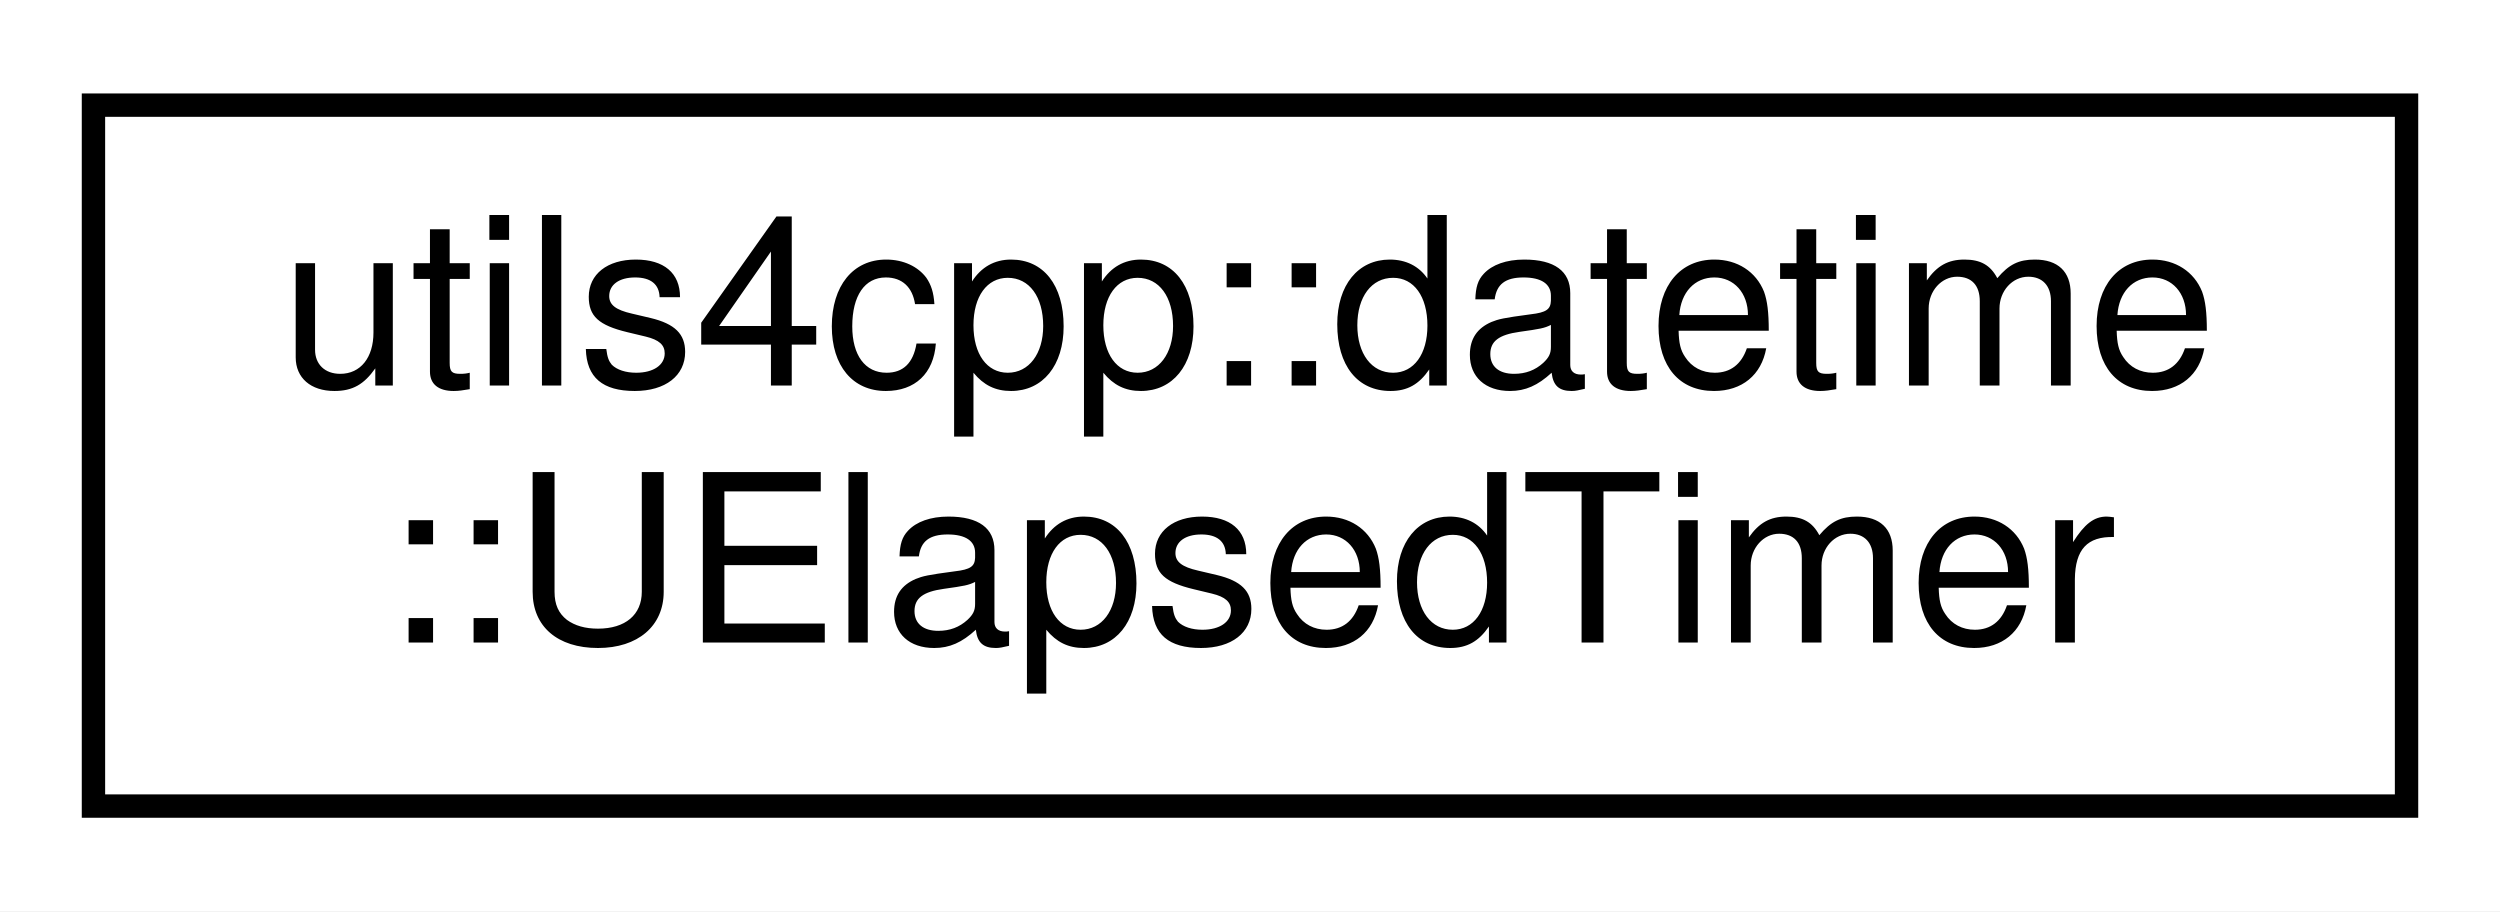
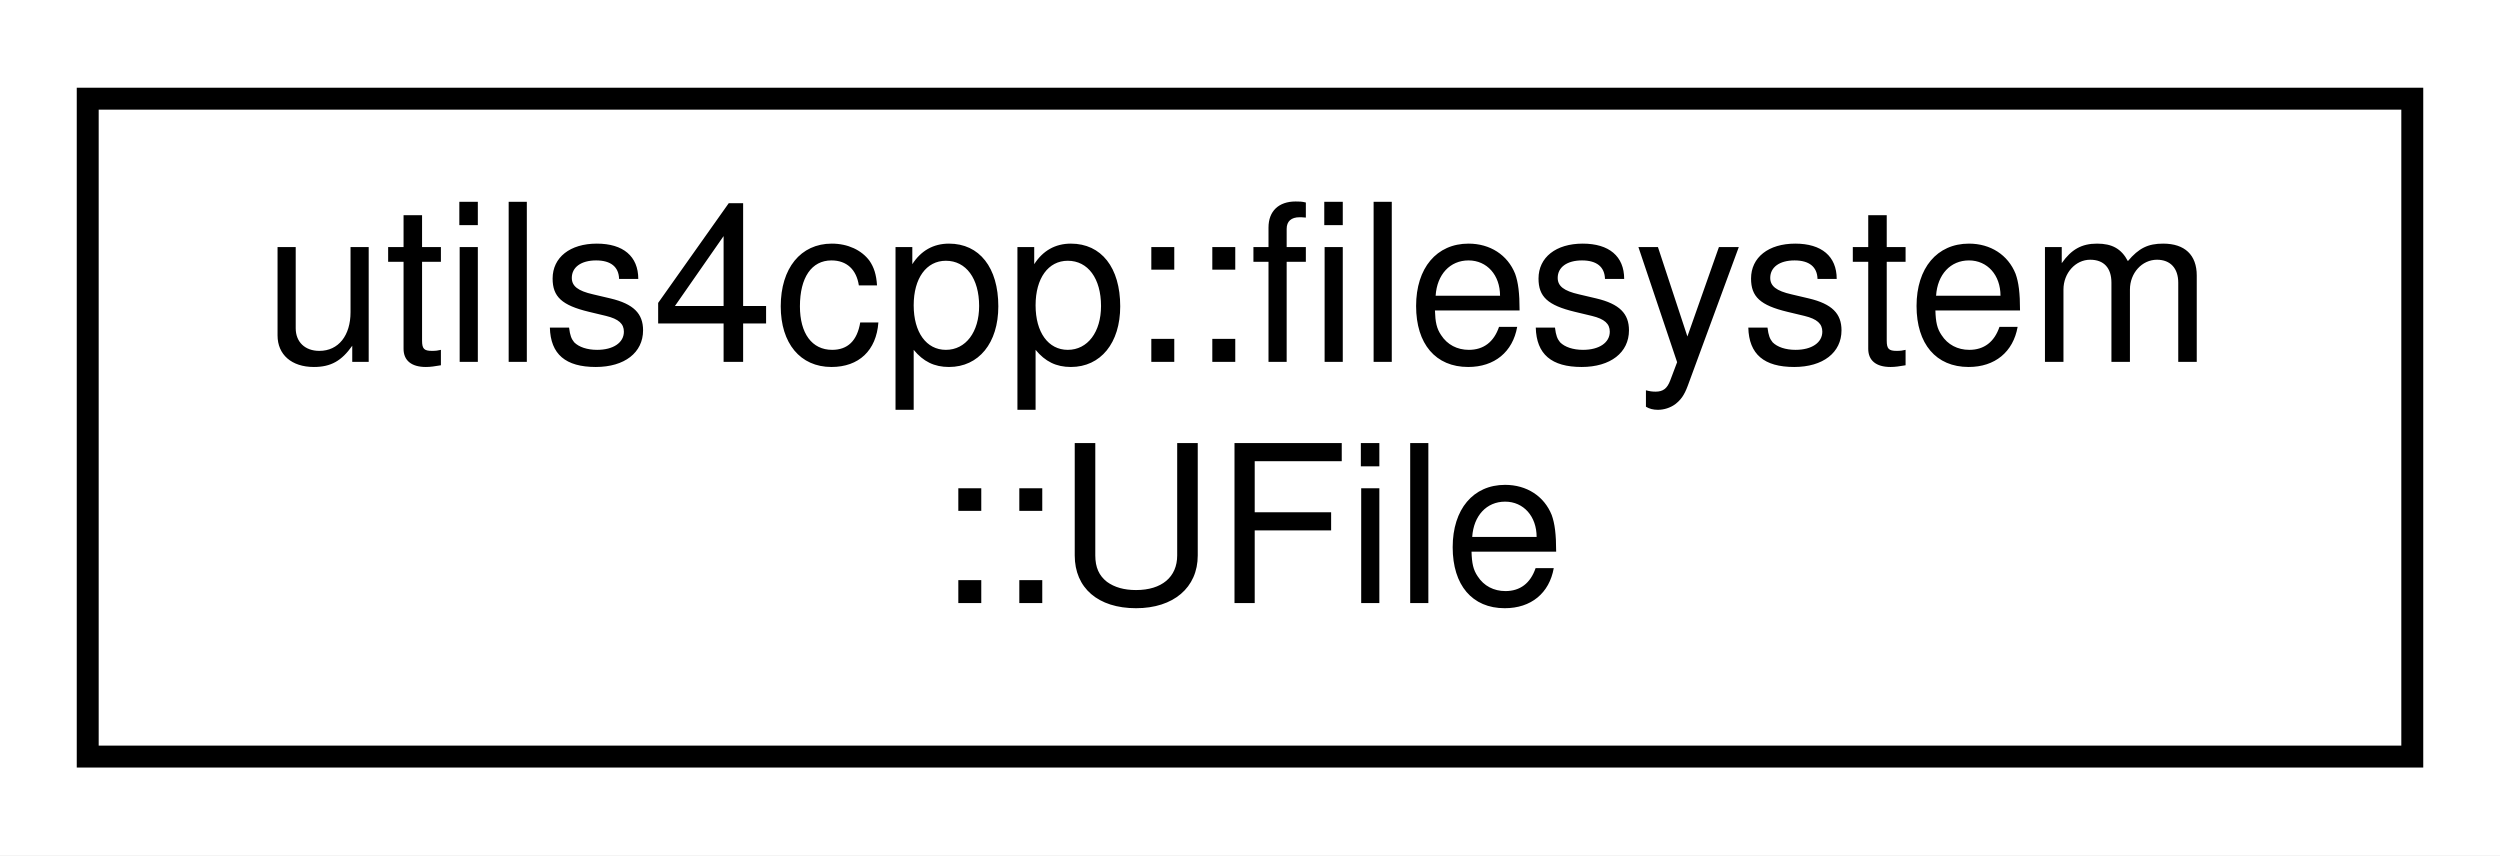
- <svg xmlns="http://www.w3.org/2000/svg" xmlns:xlink="http://www.w3.org/1999/xlink" width="107pt" height="39pt" viewBox="0.00 0.00 107.00 39.00">
+ <svg xmlns="http://www.w3.org/2000/svg" xmlns:xlink="http://www.w3.org/1999/xlink" width="114pt" height="39pt" viewBox="0.00 0.00 114.00 39.00">
  <g id="graph0" class="graph" transform="scale(1 1) rotate(0) translate(4 35)">
-     <polygon fill="white" stroke="none" points="-4,4 -4,-35 103,-35 103,4 -4,4" />
+     <polygon fill="white" stroke="none" points="-4,4 -4,-35 110,-35 110,4 -4,4" />
    <g id="node1" class="node">
      <g id="a_node1">
-         <a xlink:href="classutils4cpp_1_1datetime_1_1_u_elapsed_timer.html" target="_top" xlink:title=" ">
-           <polygon fill="white" stroke="black" points="0,-0.5 0,-30.5 99,-30.5 99,-0.5 0,-0.5" />
-           <text text-anchor="start" x="8" y="-18.5" font-family="Helvetica,sans-Serif" font-size="10.00">utils4cpp::datetime</text>
-           <text text-anchor="middle" x="49.5" y="-7.5" font-family="Helvetica,sans-Serif" font-size="10.00">::UElapsedTimer</text>
+         <a xlink:href="classutils4cpp_1_1filesystem_1_1_u_file.html" target="_top" xlink:title=" ">
+           <polygon fill="white" stroke="black" points="0,-0.5 0,-30.5 106,-30.5 106,-0.5 0,-0.5" />
+           <text text-anchor="start" x="8" y="-18.5" font-family="Helvetica,sans-Serif" font-size="10.00">utils4cpp::filesystem</text>
+           <text text-anchor="middle" x="53" y="-7.5" font-family="Helvetica,sans-Serif" font-size="10.00">::UFile</text>
        </a>
      </g>
    </g>
  </g>
</svg>
